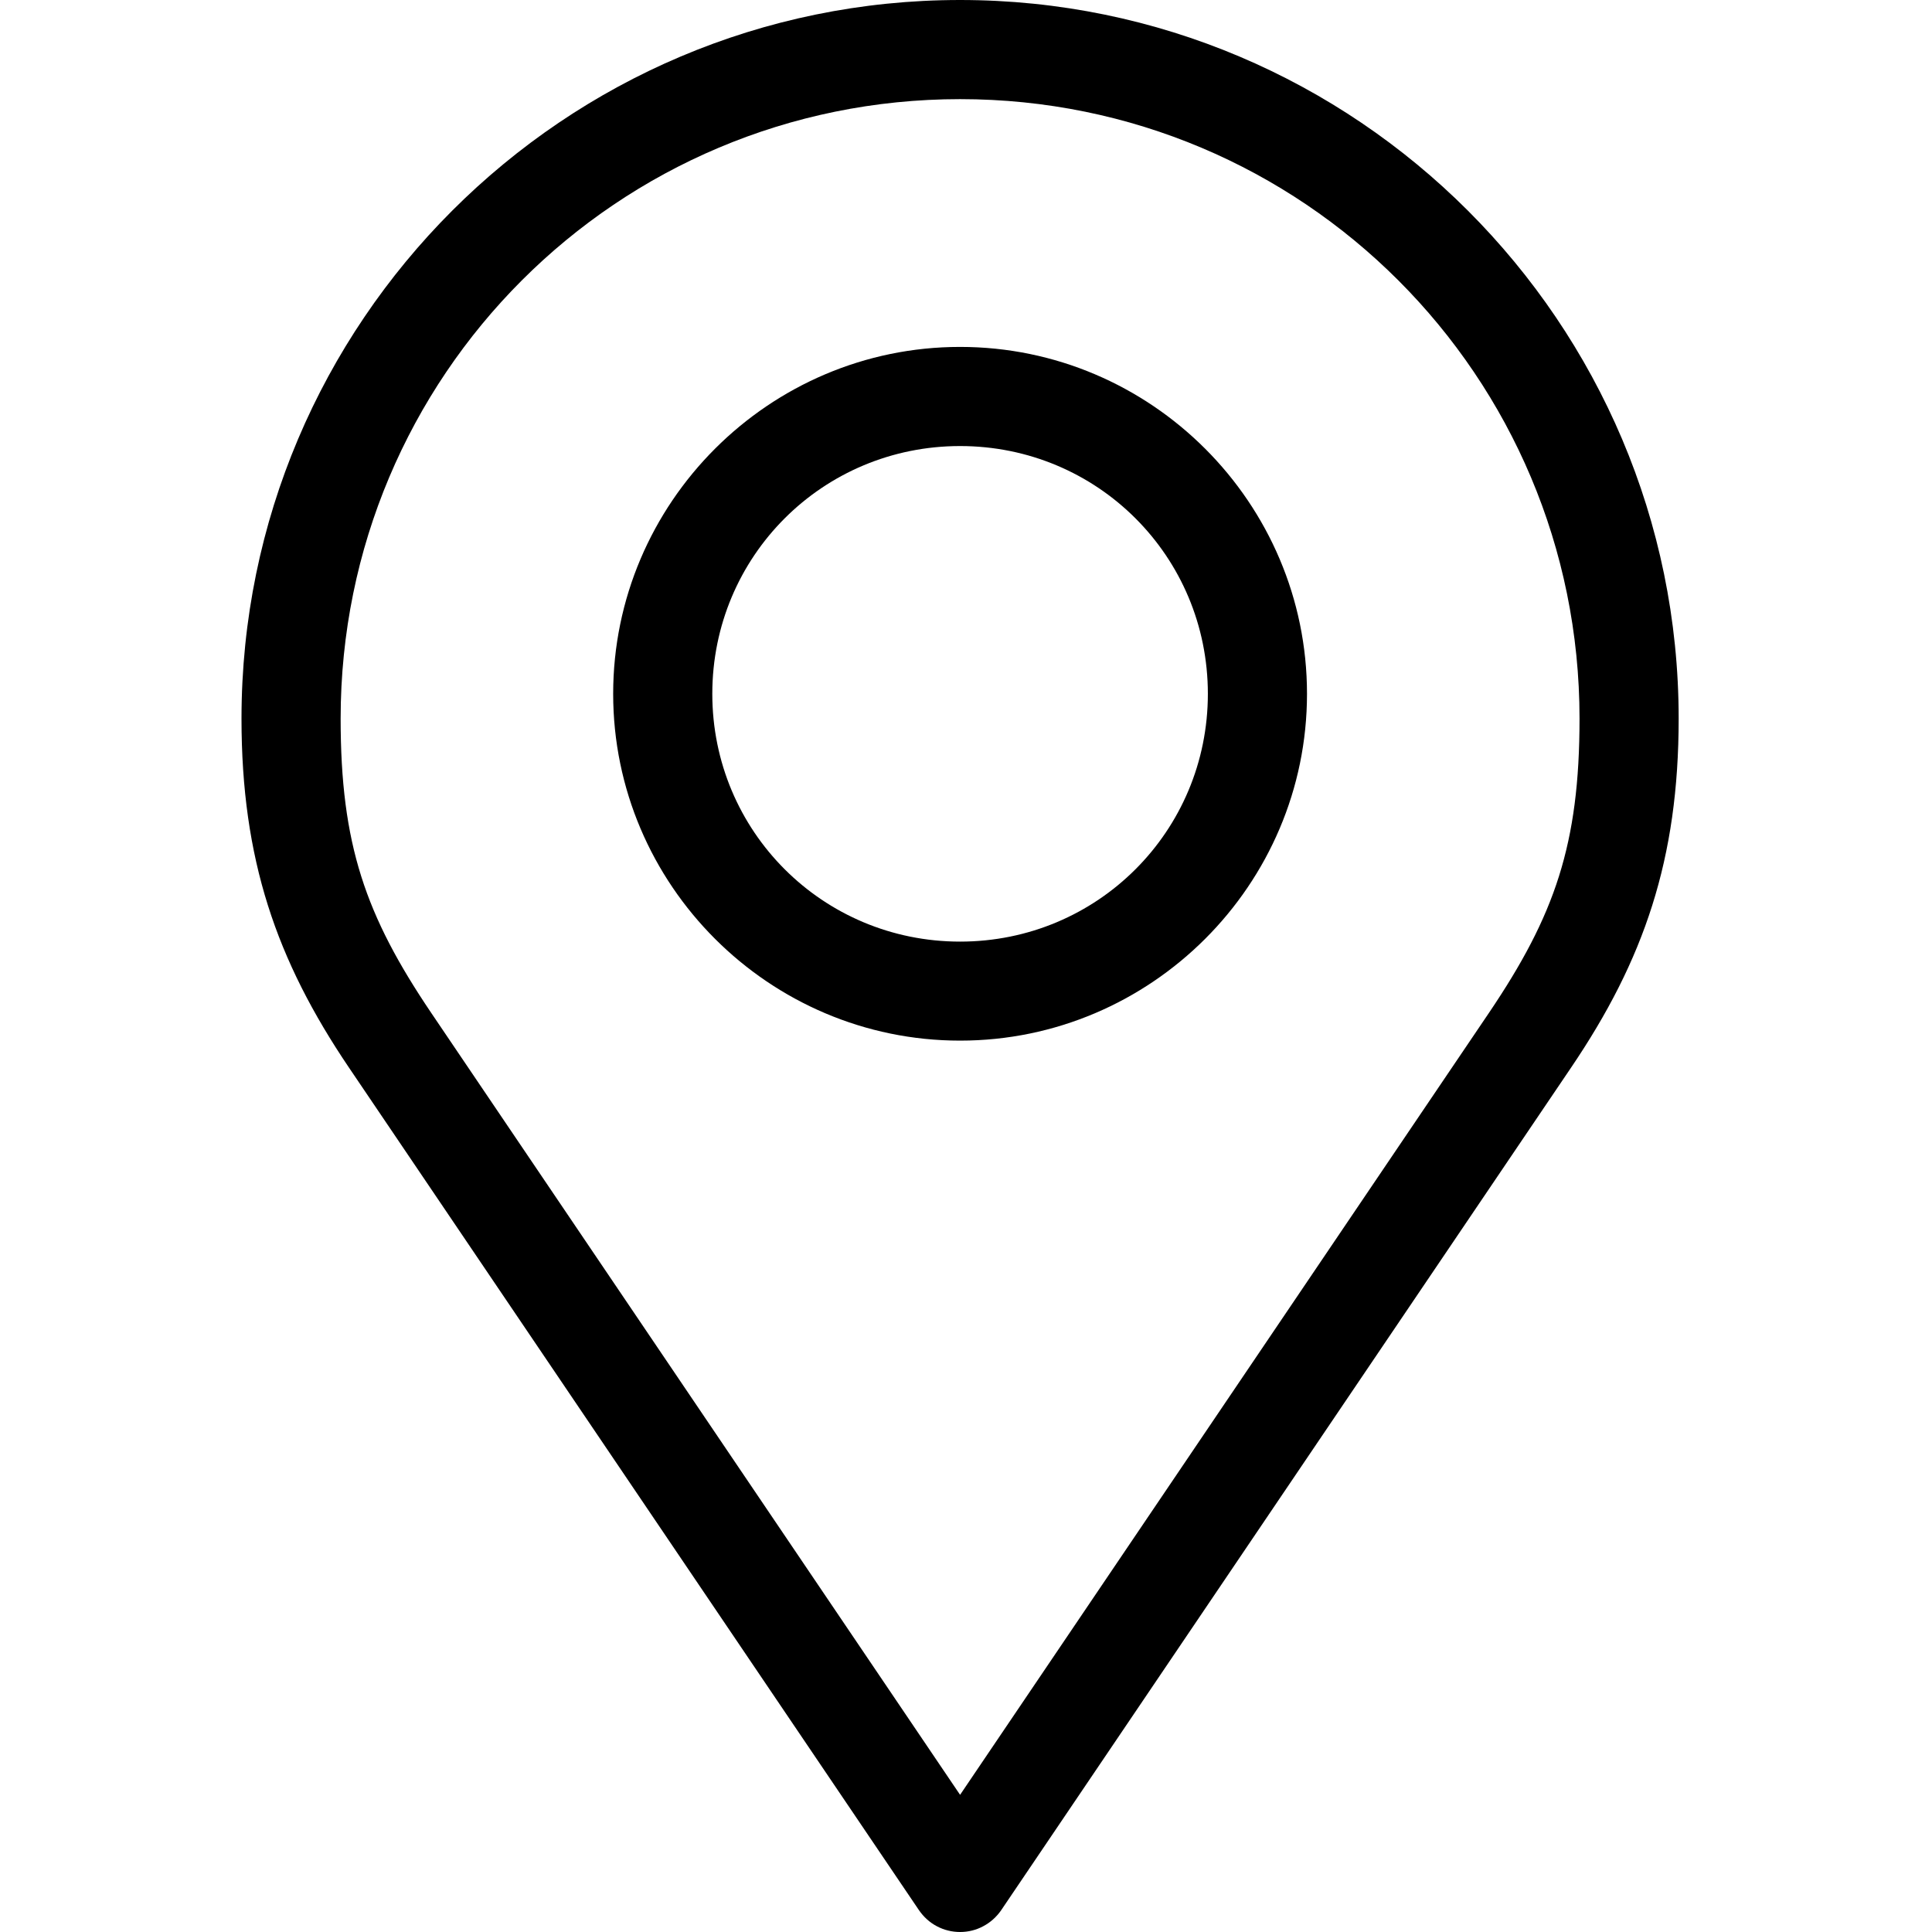
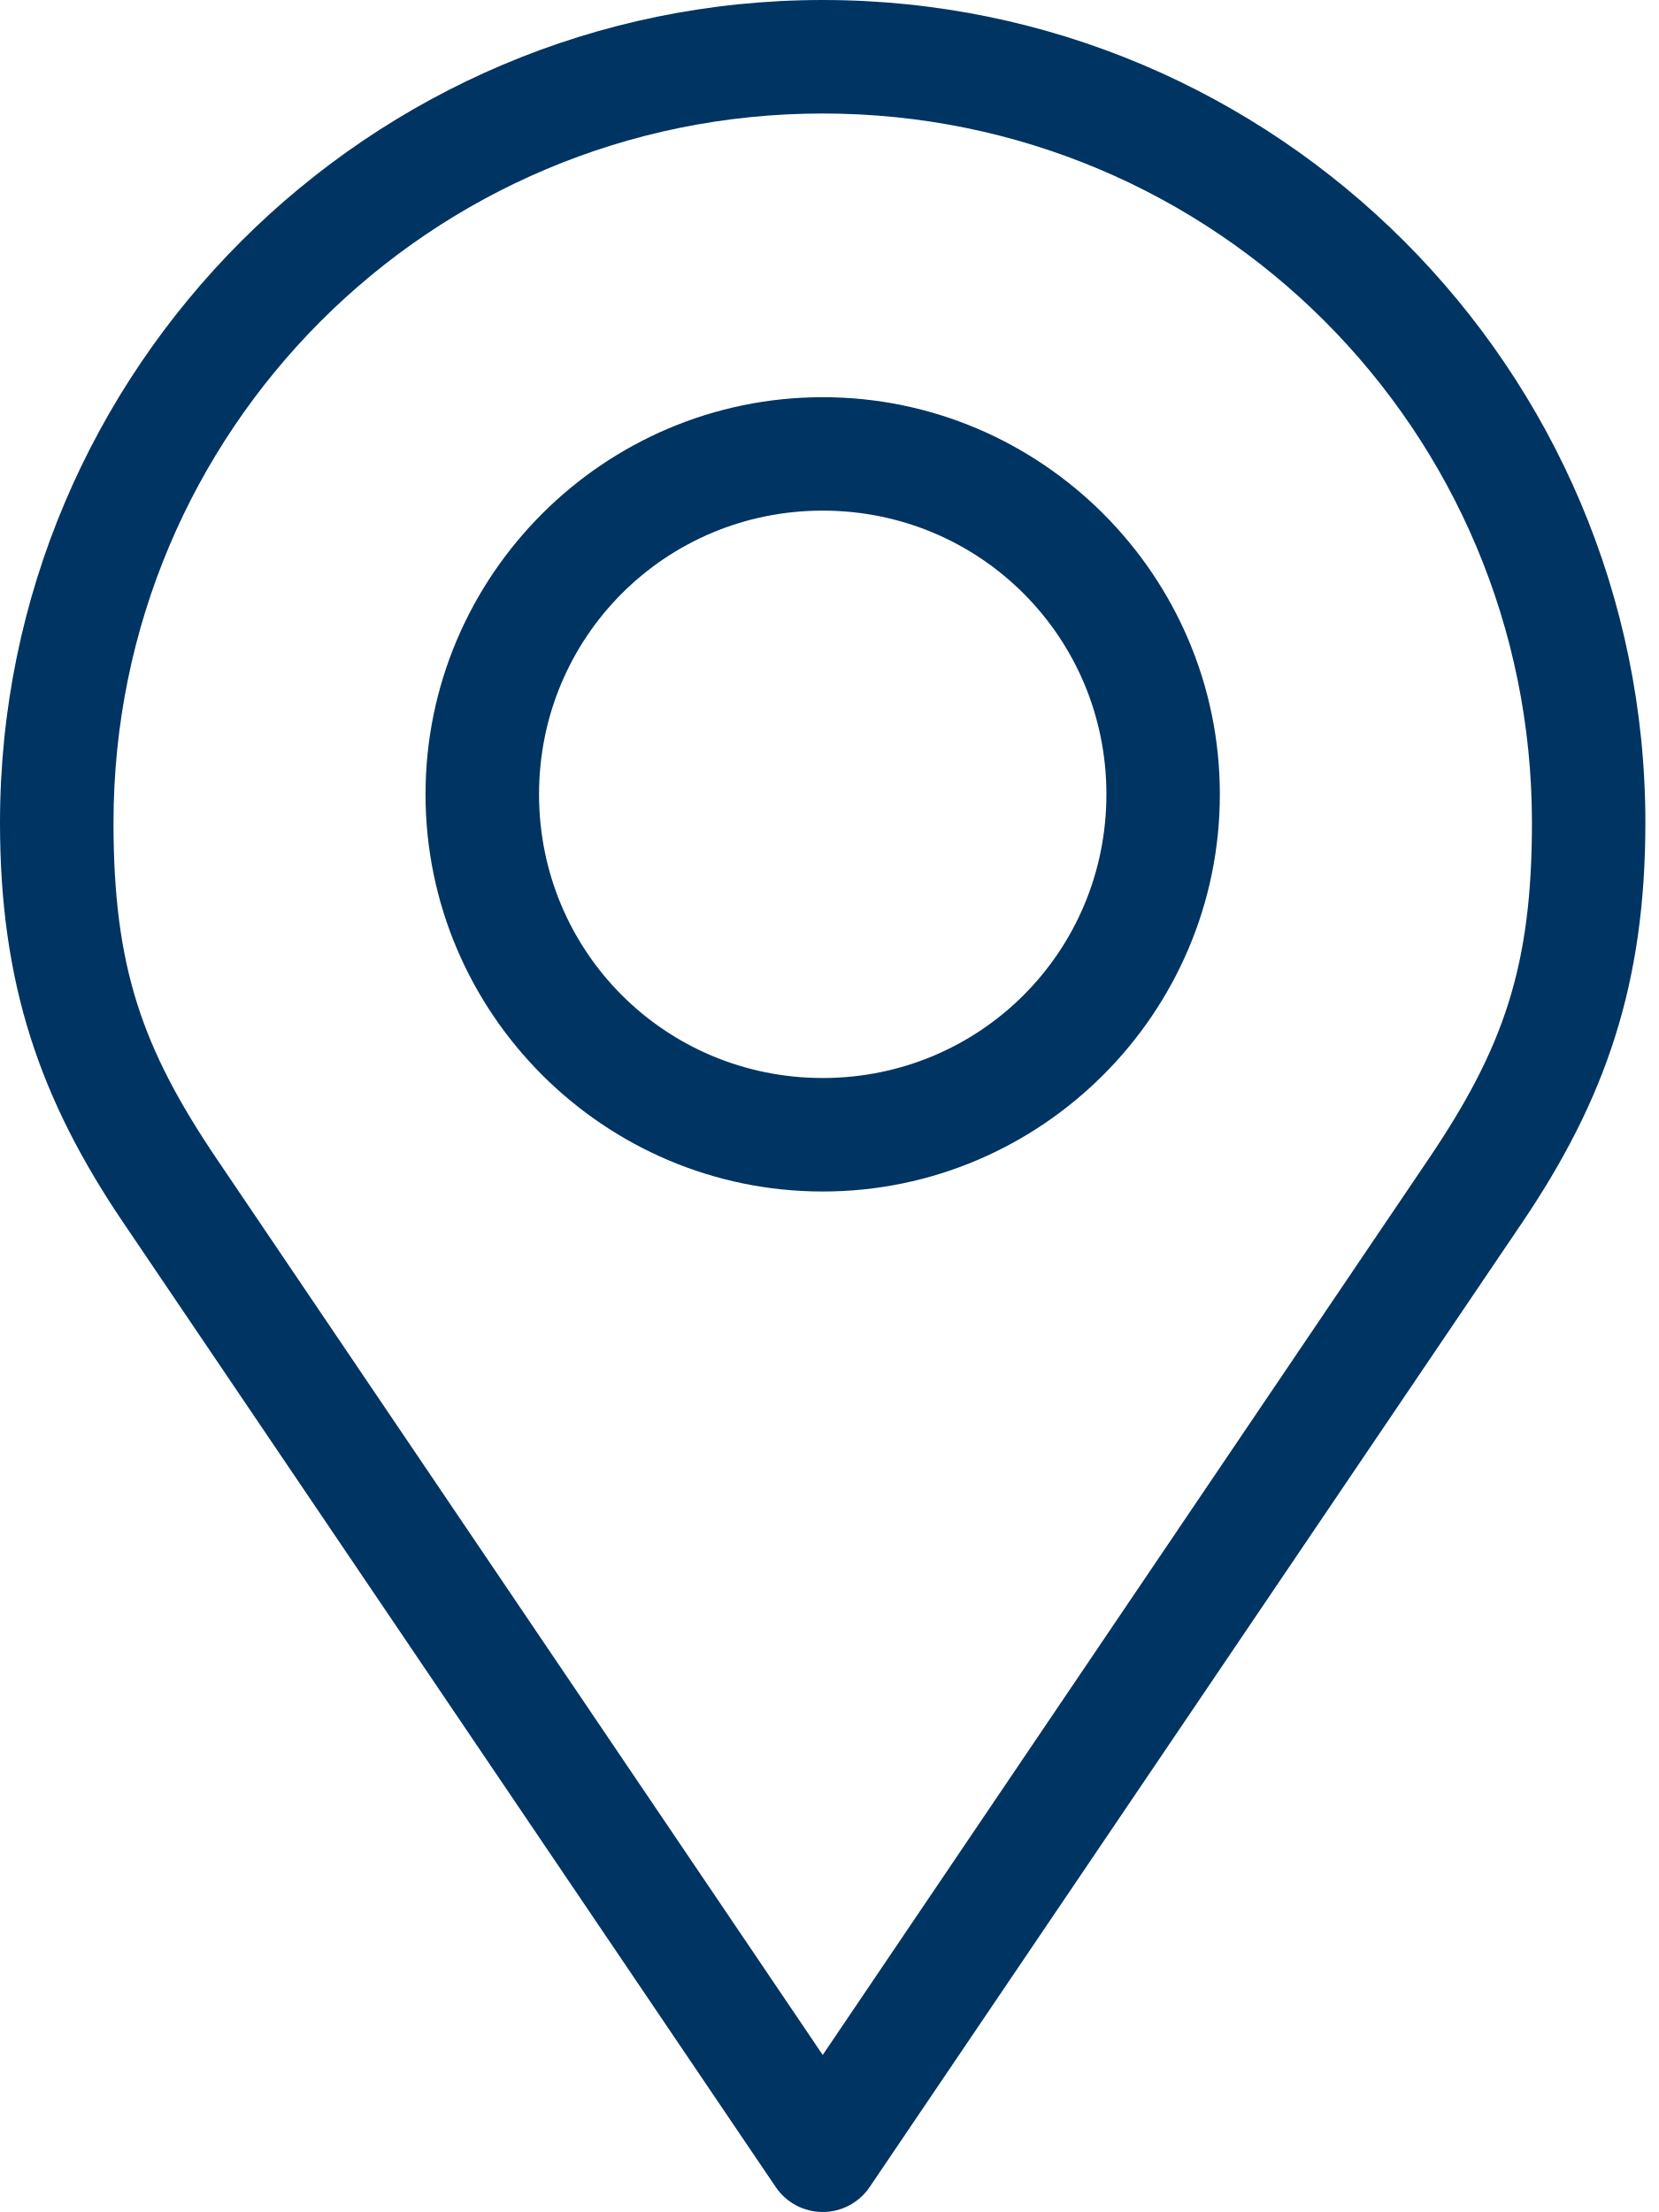
- <svg xmlns="http://www.w3.org/2000/svg" width="16" height="16" viewBox="0 0 16 16" fill="currentColor">
-   <path d="M7.951 0C4.669 0 2 2.669 2 5.951C2 7.115 2.287 7.95 2.891 8.843L7.611 15.82C7.649 15.875 7.699 15.921 7.758 15.952C7.818 15.984 7.884 16 7.951 16C8.018 16 8.084 15.984 8.143 15.952C8.202 15.921 8.253 15.875 8.291 15.82L13.01 8.843C13.615 7.95 13.902 7.115 13.902 5.951C13.902 2.669 11.232 0 7.951 0ZM7.951 0.821C10.789 0.821 13.081 3.113 13.081 5.951C13.081 6.993 12.876 7.581 12.331 8.388L7.951 14.864L3.571 8.388C3.026 7.581 2.821 6.993 2.821 5.951C2.821 3.113 5.113 0.821 7.951 0.821ZM7.951 2.873C6.369 2.873 5.078 4.164 5.078 5.746C5.078 7.327 6.369 8.618 7.951 8.618C9.533 8.618 10.824 7.327 10.824 5.746C10.824 4.164 9.533 2.873 7.951 2.873ZM7.951 3.694C9.089 3.694 10.003 4.607 10.003 5.746C10.003 6.884 9.089 7.798 7.951 7.798C6.813 7.798 5.899 6.884 5.899 5.746C5.899 4.607 6.813 3.694 7.951 3.694Z" fill="currentColor" />
+ <svg xmlns="http://www.w3.org/2000/svg" width="24" height="32" viewBox="0 0 24 32" fill="none">
+   <path id="location" d="M11.902 0C5.338 0 0 5.338 0 11.902C0 14.229 0.574 15.899 1.783 17.686L11.222 31.639C11.297 31.75 11.398 31.841 11.517 31.904C11.635 31.967 11.768 32 11.902 32C12.036 32 12.168 31.967 12.286 31.904C12.405 31.841 12.506 31.75 12.581 31.639L22.021 17.686C23.229 15.899 23.803 14.229 23.803 11.902C23.803 5.338 18.465 0 11.902 0ZM11.902 1.642C17.578 1.642 22.162 6.225 22.162 11.902C22.162 13.985 21.752 15.162 20.661 16.775L11.902 29.728L3.142 16.775C2.051 15.162 1.642 13.985 1.642 11.902C1.642 6.225 6.225 1.642 11.902 1.642ZM11.902 5.746C8.738 5.746 6.156 8.328 6.156 11.491C6.156 14.655 8.738 17.237 11.902 17.237C15.065 17.237 17.647 14.655 17.647 11.491C17.647 8.328 15.065 5.746 11.902 5.746ZM11.902 7.387C14.178 7.387 16.006 9.215 16.006 11.491C16.006 13.768 14.178 15.595 11.902 15.595C9.625 15.595 7.798 13.768 7.798 11.491C7.798 9.215 9.625 7.387 11.902 7.387Z" fill="#003462" />
</svg>
